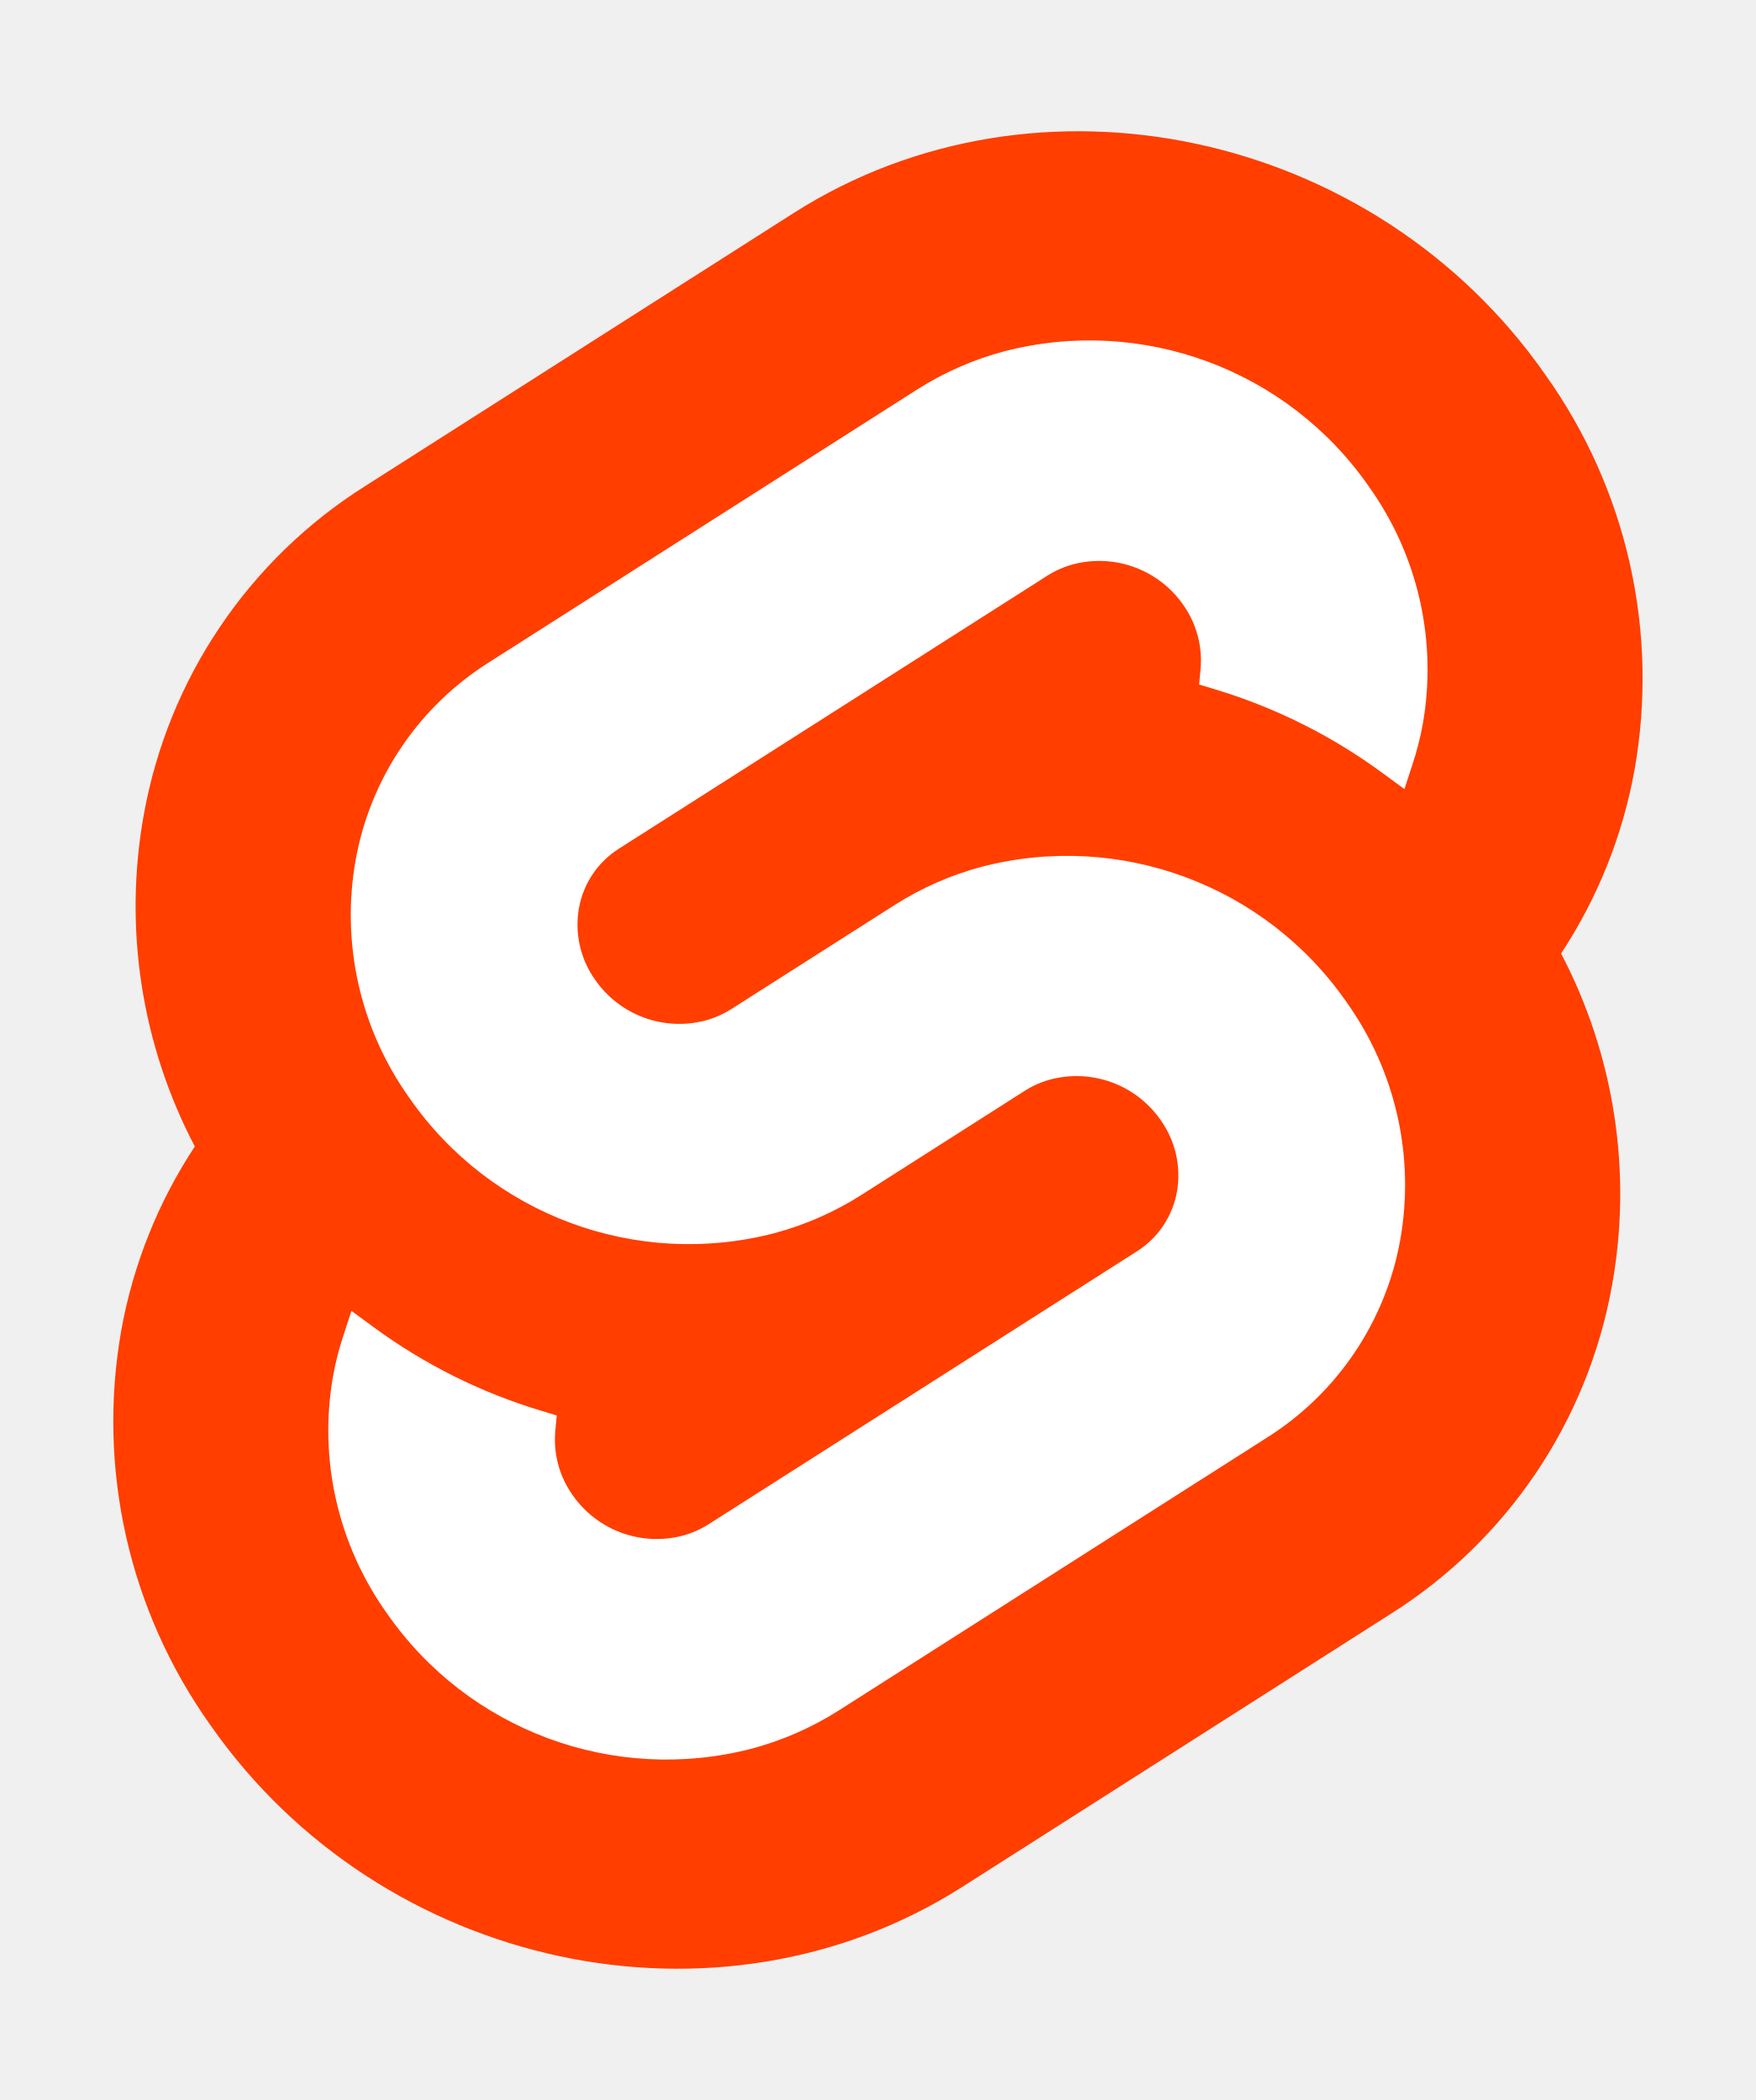
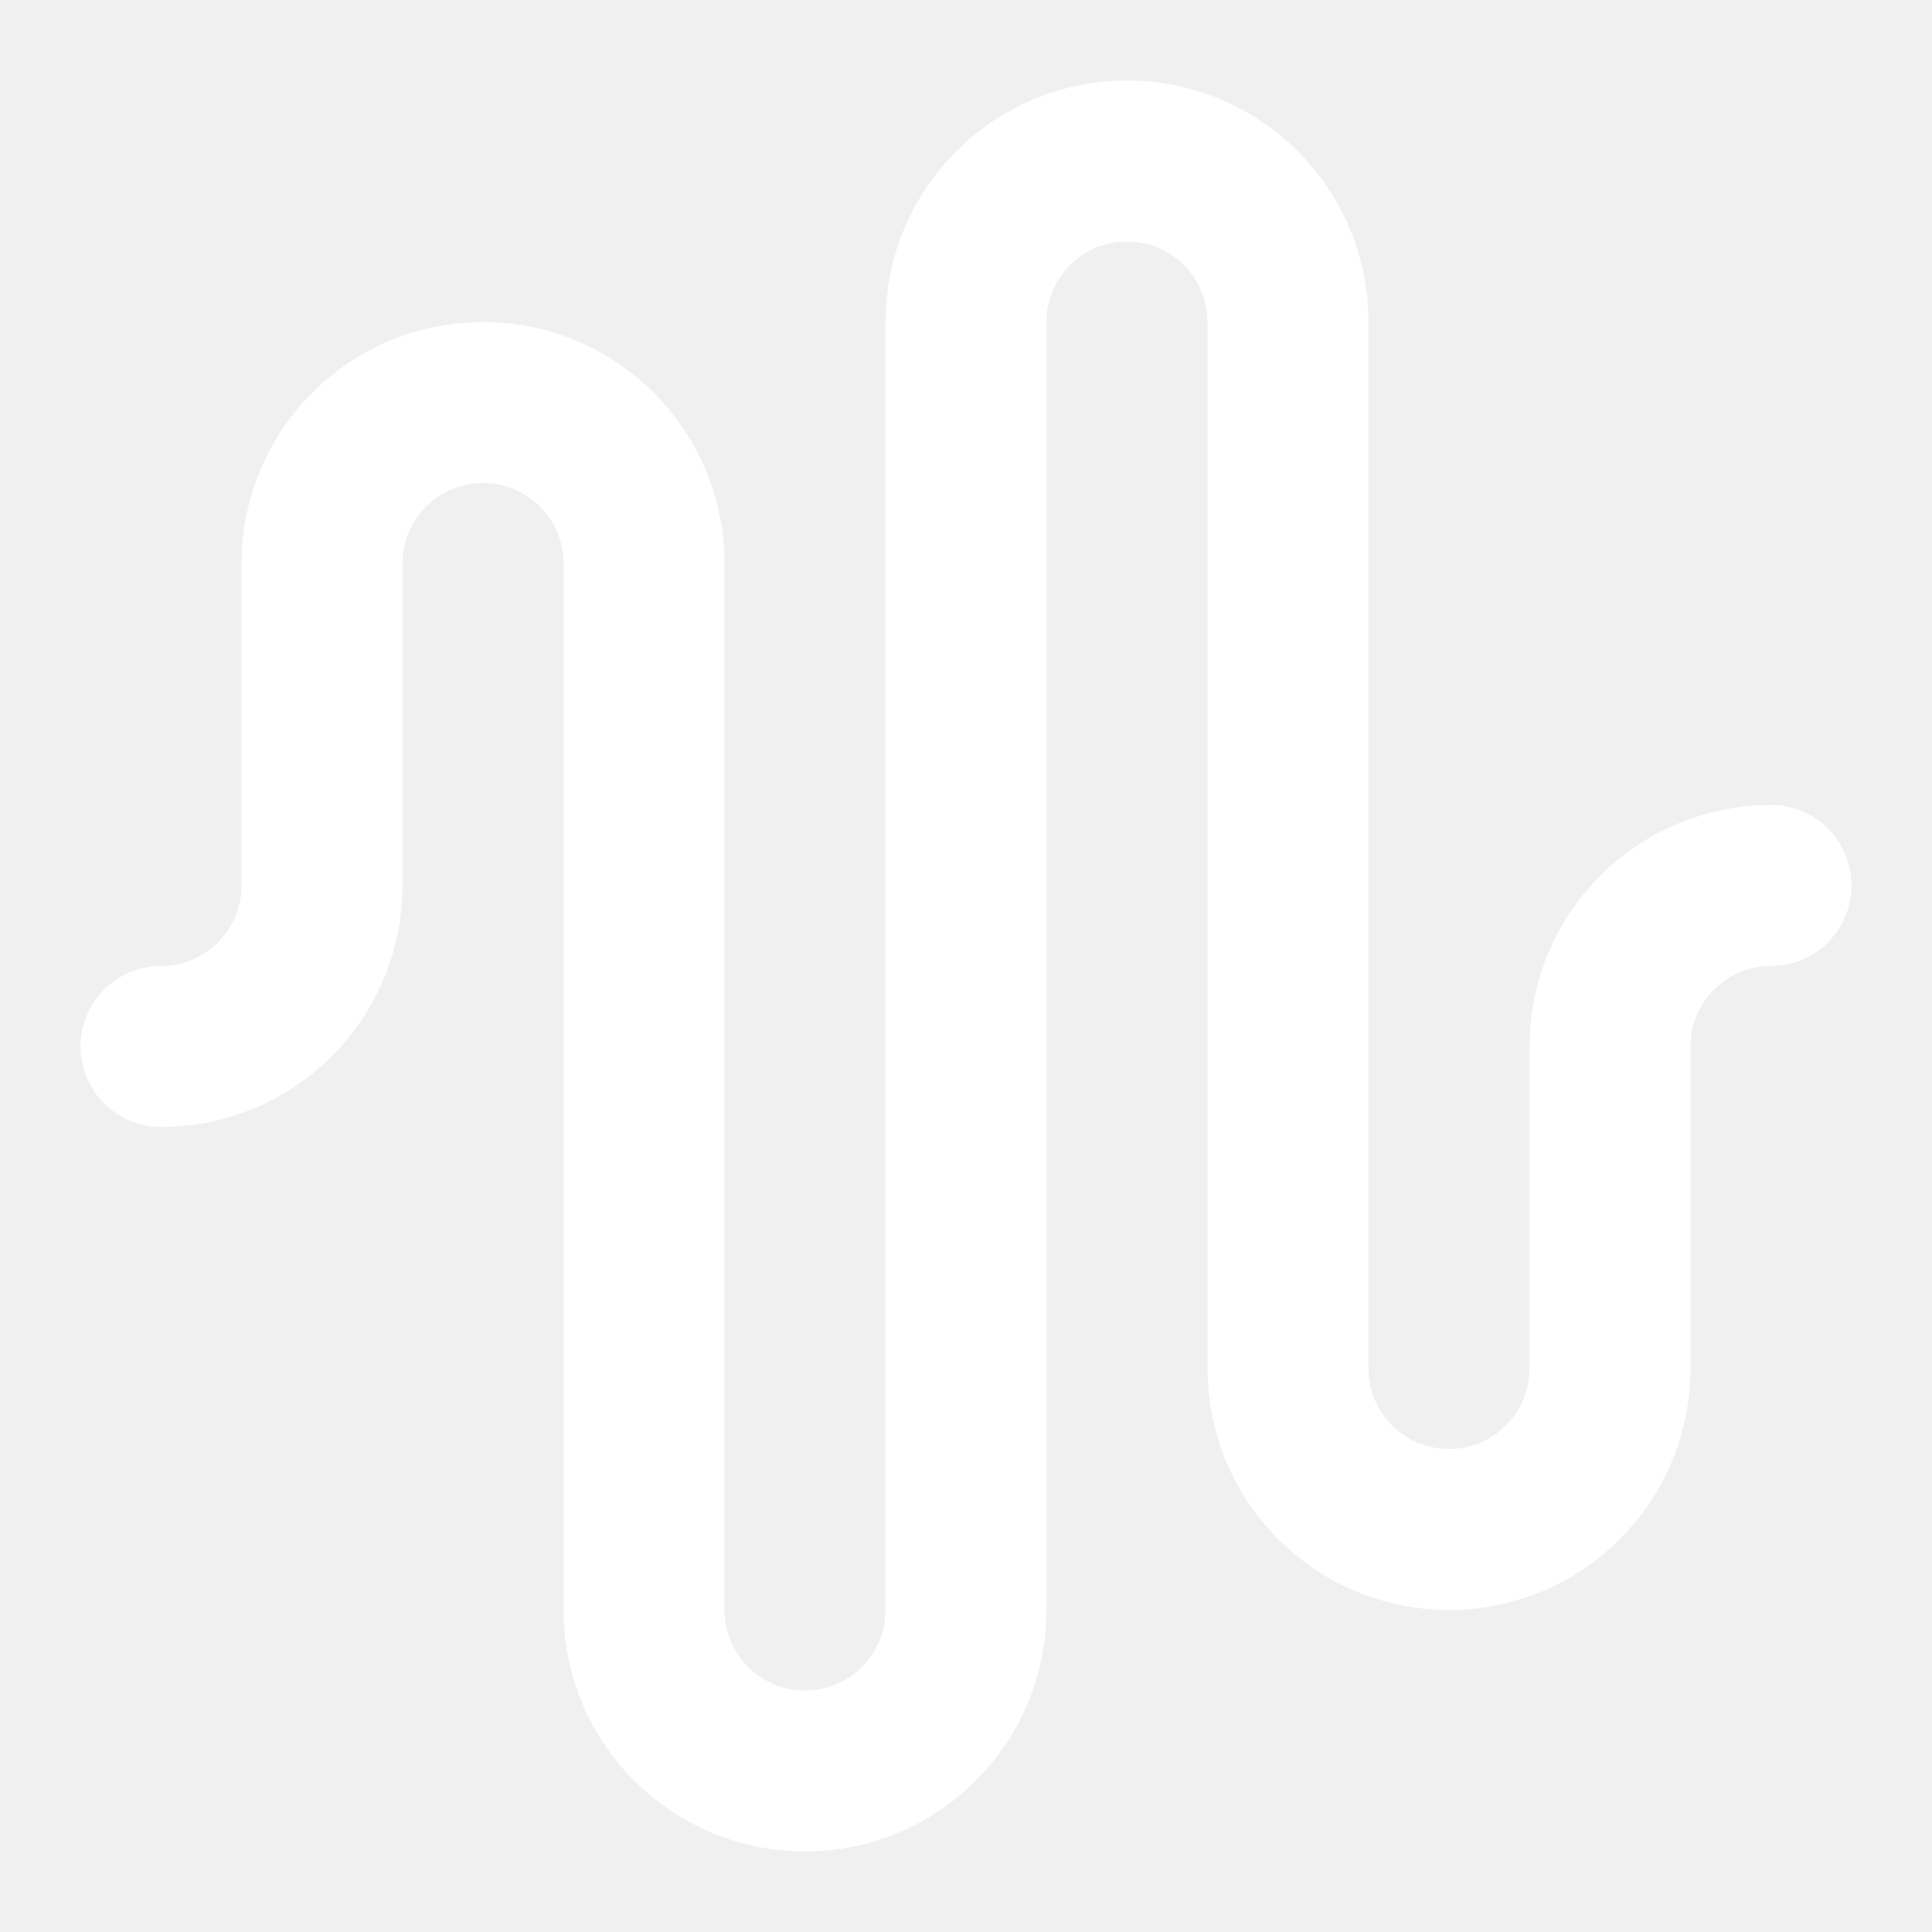
- <svg xmlns="http://www.w3.org/2000/svg" width="107" height="128" viewBox="0 0 107 128">
-   <path d="M94.157 22.819c-10.4-14.885-30.94-19.297-45.792-9.835L22.282 29.608A29.92 29.92 0 0 0 8.764 49.65a31.5 31.5 0 0 0 3.108 20.231 30 30 0 0 0-4.477 11.183 31.9 31.9 0 0 0 5.448 24.116c10.402 14.887 30.942 19.297 45.791 9.835l26.083-16.624A29.92 29.92 0 0 0 98.235 78.35a31.53 31.53 0 0 0-3.105-20.232 30 30 0 0 0 4.474-11.182 31.88 31.88 0 0 0-5.447-24.116" style="fill:#ff3e00" />
-   <path d="M45.817 106.582a20.72 20.72 0 0 1-22.237-8.243 19.17 19.17 0 0 1-3.277-14.503 18 18 0 0 1 .624-2.435l.49-1.498 1.337.981a33.6 33.6 0 0 0 10.203 5.098l.97.294-.09.968a5.85 5.85 0 0 0 1.052 3.878 6.24 6.24 0 0 0 6.695 2.485 5.8 5.8 0 0 0 1.603-.704L69.27 76.28a5.43 5.43 0 0 0 2.45-3.631 5.8 5.8 0 0 0-.987-4.371 6.24 6.24 0 0 0-6.698-2.487 5.7 5.7 0 0 0-1.6.704l-9.953 6.345a19 19 0 0 1-5.296 2.326 20.72 20.72 0 0 1-22.237-8.243 19.17 19.17 0 0 1-3.277-14.502 17.99 17.99 0 0 1 8.13-12.052l26.081-16.623a19 19 0 0 1 5.3-2.329 20.72 20.72 0 0 1 22.237 8.243 19.17 19.17 0 0 1 3.277 14.503 18 18 0 0 1-.624 2.435l-.49 1.498-1.337-.98a33.6 33.6 0 0 0-10.203-5.1l-.97-.294.09-.968a5.86 5.86 0 0 0-1.052-3.878 6.24 6.24 0 0 0-6.696-2.485 5.8 5.8 0 0 0-1.602.704L37.73 51.72a5.42 5.42 0 0 0-2.449 3.63 5.79 5.79 0 0 0 .986 4.372 6.24 6.24 0 0 0 6.698 2.486 5.8 5.8 0 0 0 1.602-.704l9.952-6.342a19 19 0 0 1 5.295-2.328 20.72 20.72 0 0 1 22.237 8.242 19.17 19.17 0 0 1 3.277 14.503 18 18 0 0 1-8.13 12.053l-26.081 16.622a19 19 0 0 1-5.3 2.328" style="fill:#fff" />
+ <svg xmlns="http://www.w3.org/2000/svg" width="24" height="24" viewBox="0 0 24 24" fill="none" class="lucide lucide-audio-waveform-icon lucide-audio-waveform">
+   <path d="M2 13a2 2 0 0 0 2-2V7a2 2 0 0 1 4 0v13a2 2 0 0 0 4 0V4a2 2 0 0 1 4 0v13a2 2 0 0 0 4 0v-4a2 2 0 0 1 2-2" stroke="white" stroke-width="2" stroke-linecap="round" stroke-linejoin="round" />
</svg>
